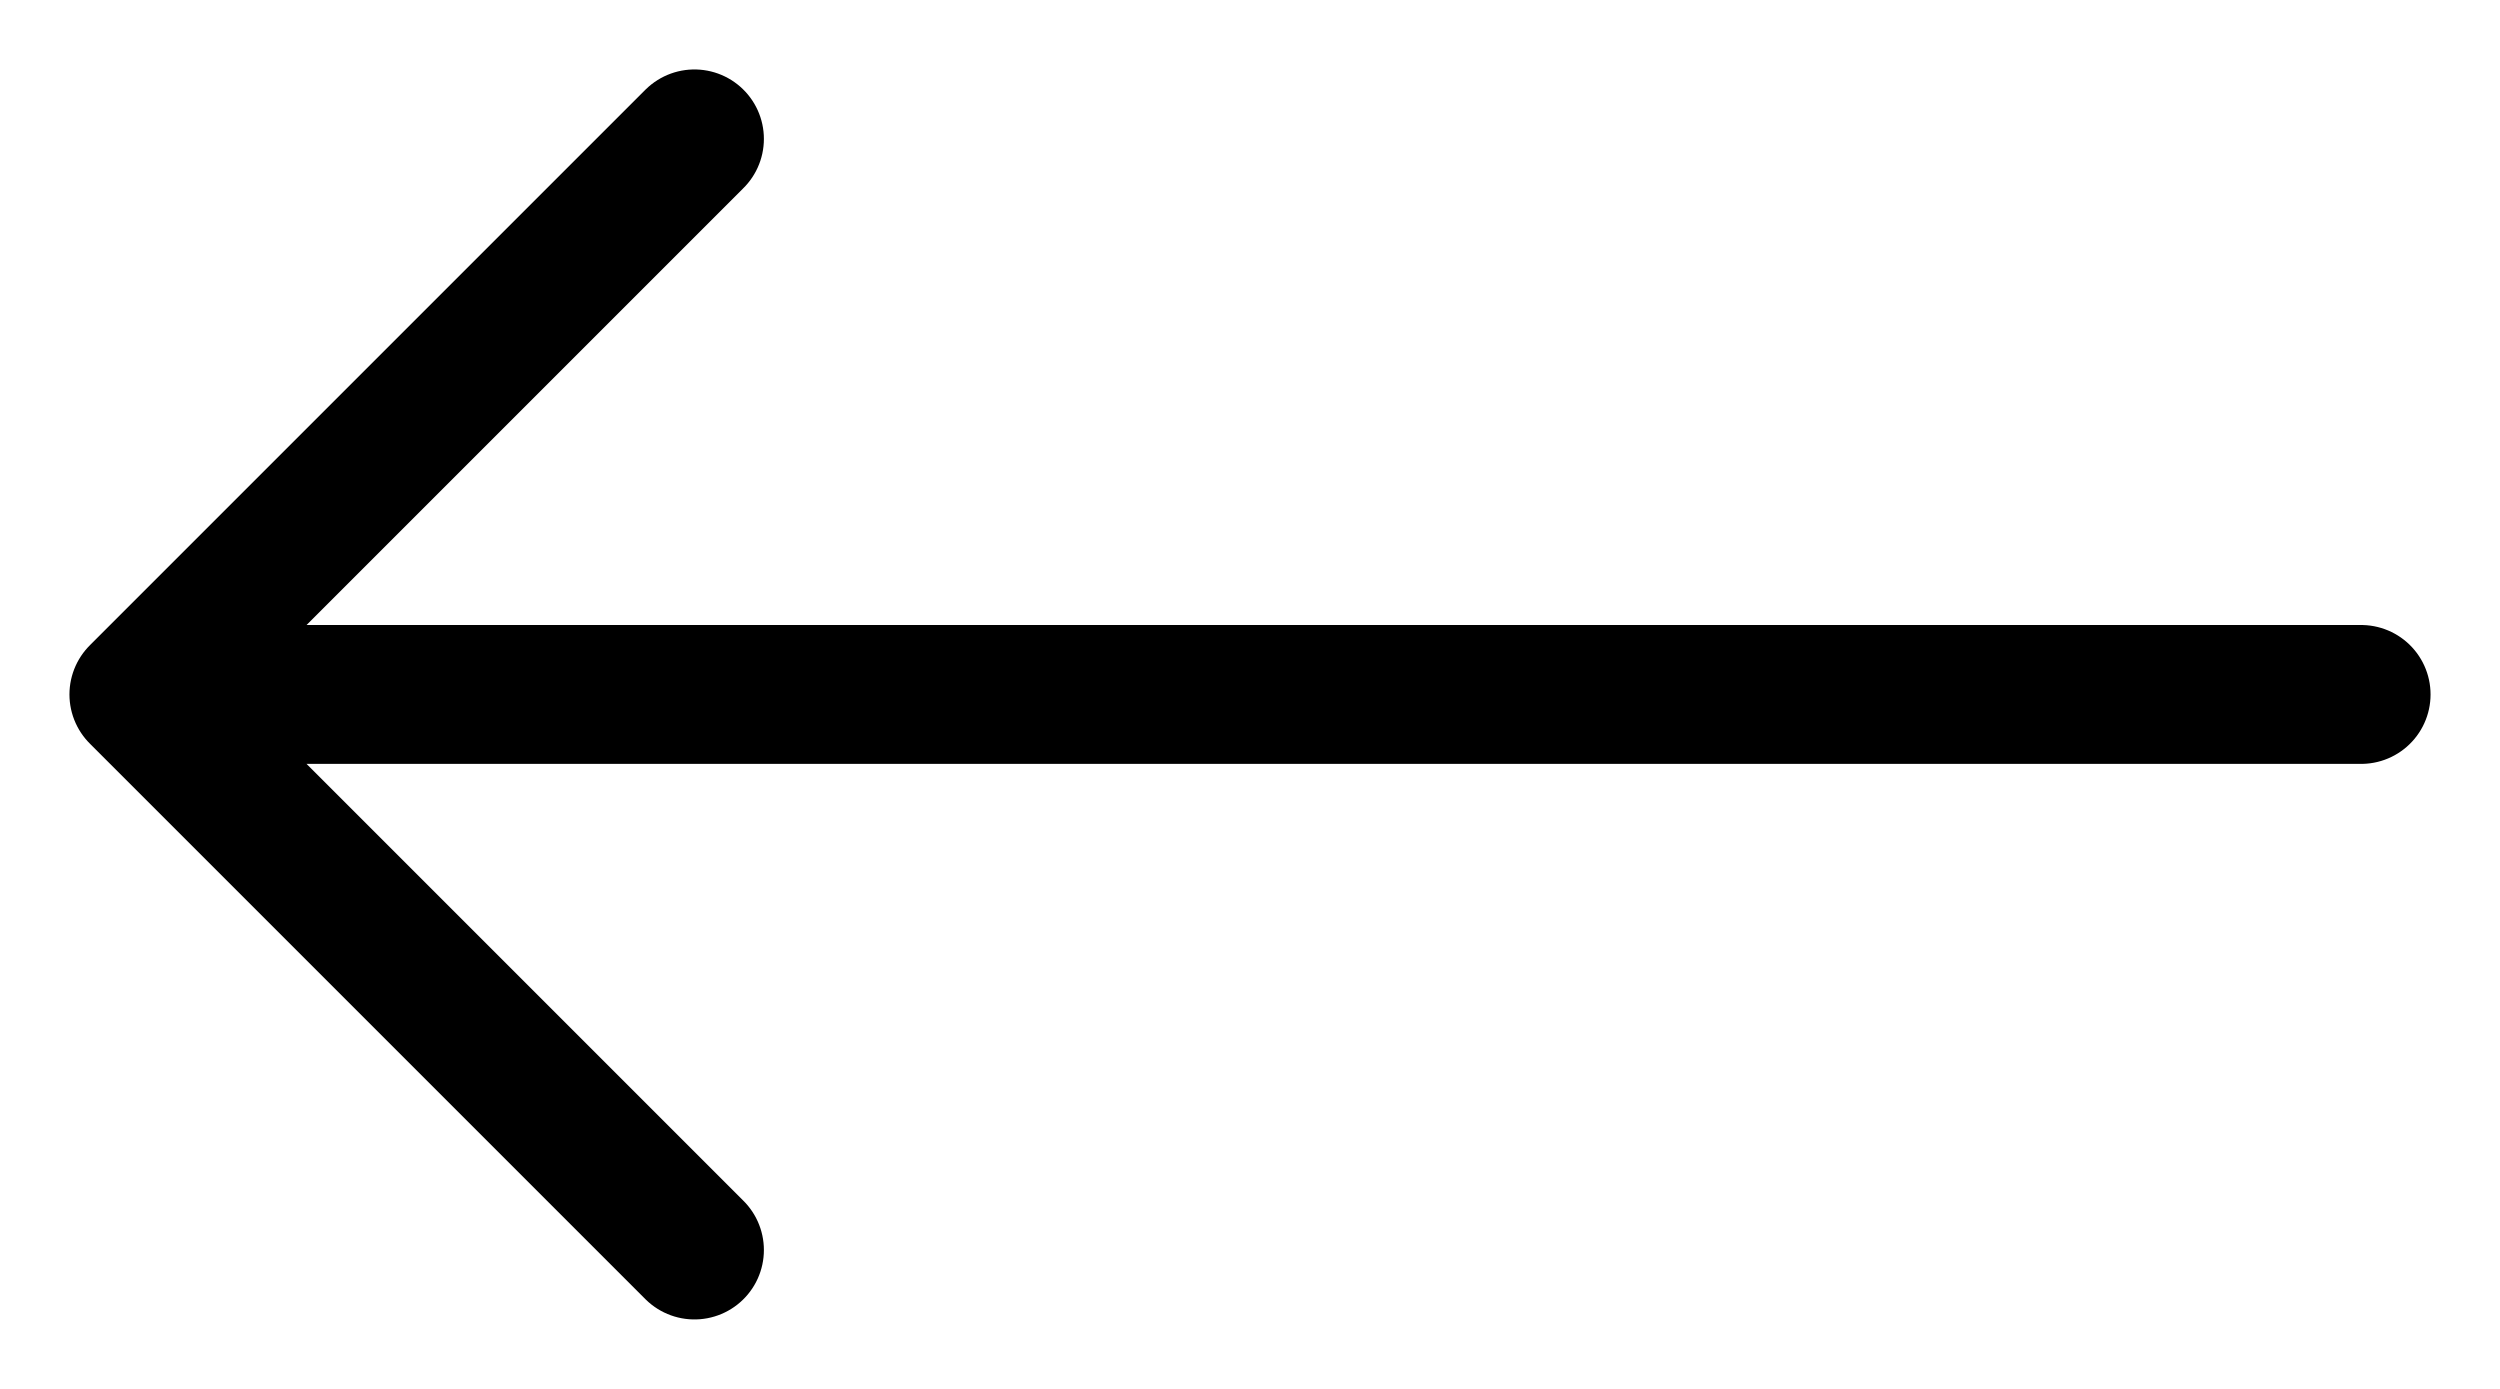
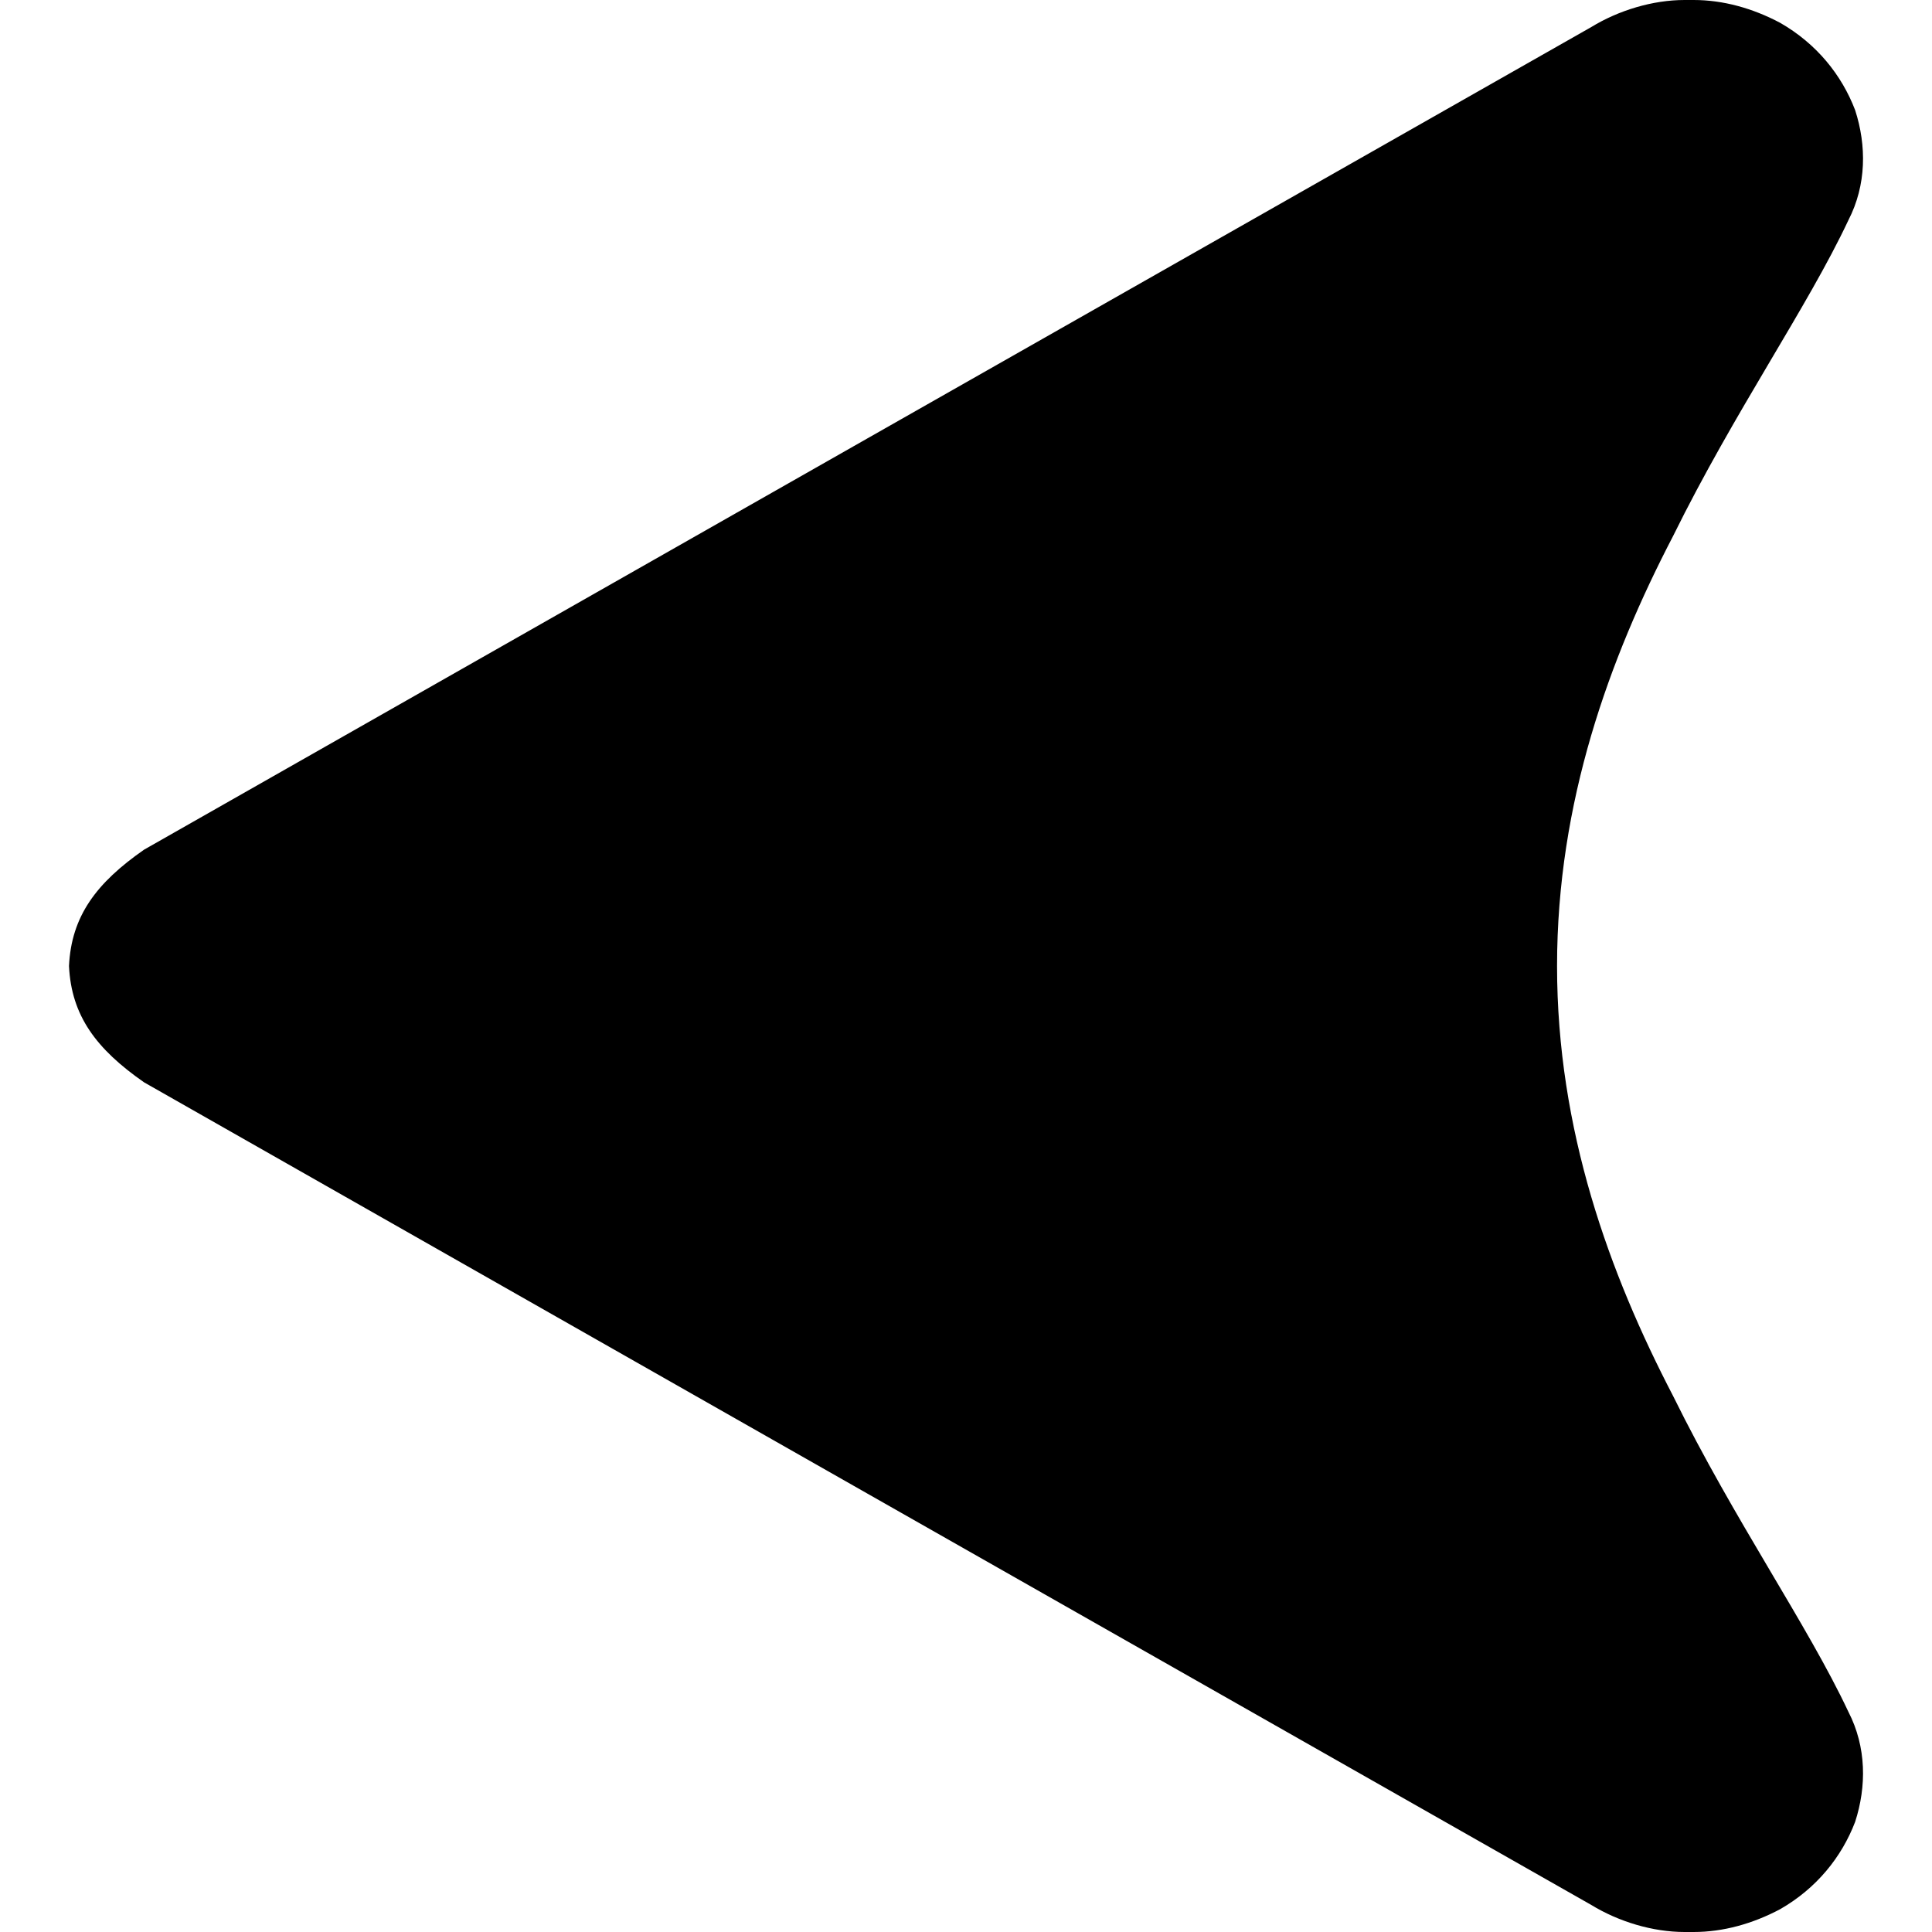
- <svg xmlns="http://www.w3.org/2000/svg" width="18" height="10" viewBox="0 0 18 10" fill="none">
-   <path d="M17 5L1 5M1 5L5 9M1 5L5 1" stroke="currentColor" stroke-linecap="round" stroke-linejoin="round" />
+ <svg xmlns="http://www.w3.org/2000/svg" width="14" height="14" viewBox="0 0 13 14" fill="none">
+   <path d="M11.031 0.196L5.787 3.176L0.544 6.157C0.198 6.398 0.017 6.639 8.34726e-08 7C0.017 7.361 0.198 7.602 0.544 7.843L5.787 10.824L11.031 13.804C11.229 13.925 11.476 14 11.707 14L11.773 14C11.987 14 12.201 13.94 12.399 13.835C12.663 13.684 12.845 13.458 12.943 13.202C13.026 12.946 13.026 12.66 12.894 12.404C12.597 11.772 12.069 11.019 11.624 10.116C11.162 9.228 10.783 8.189 10.783 7C10.783 5.811 11.162 4.772 11.624 3.884C12.069 2.981 12.597 2.228 12.894 1.596C13.026 1.34 13.026 1.054 12.943 0.798C12.845 0.542 12.663 0.316 12.399 0.165C12.201 0.06 11.987 -1.42942e-07 11.773 -1.40387e-07L11.707 -1.39599e-07C11.476 -1.36849e-07 11.229 0.075 11.031 0.196Z" fill="currentColor" />
</svg>
